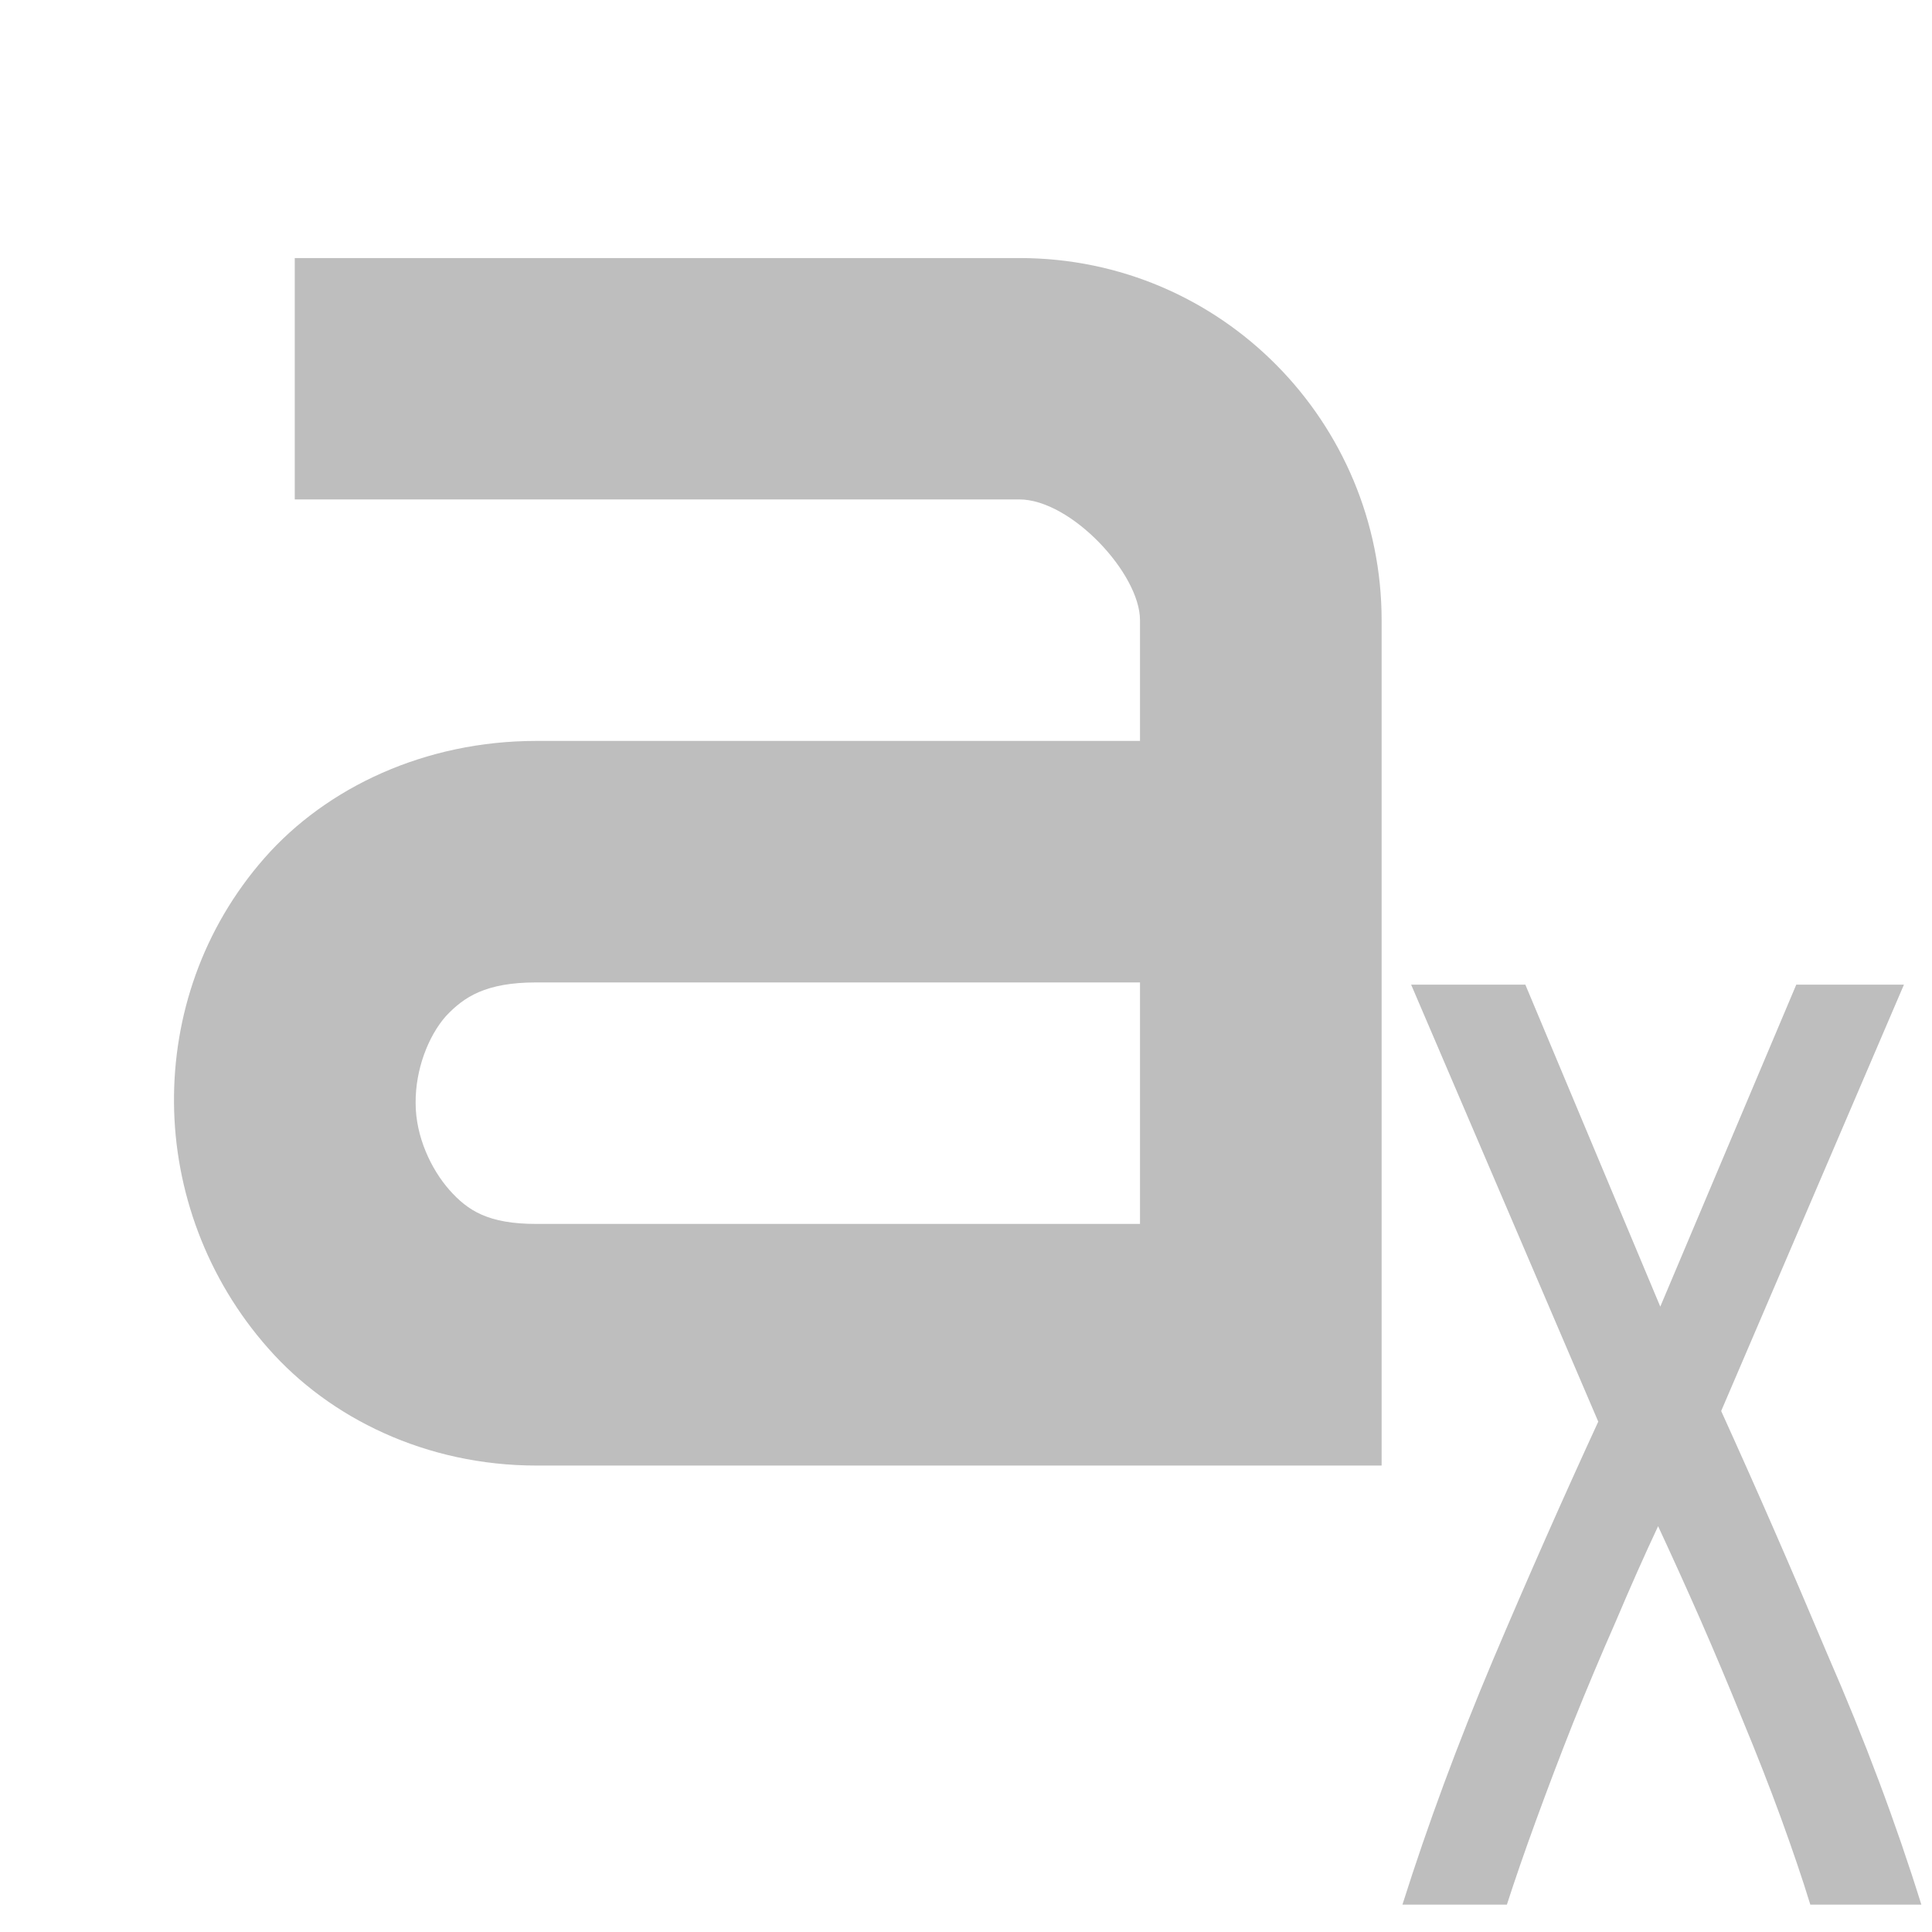
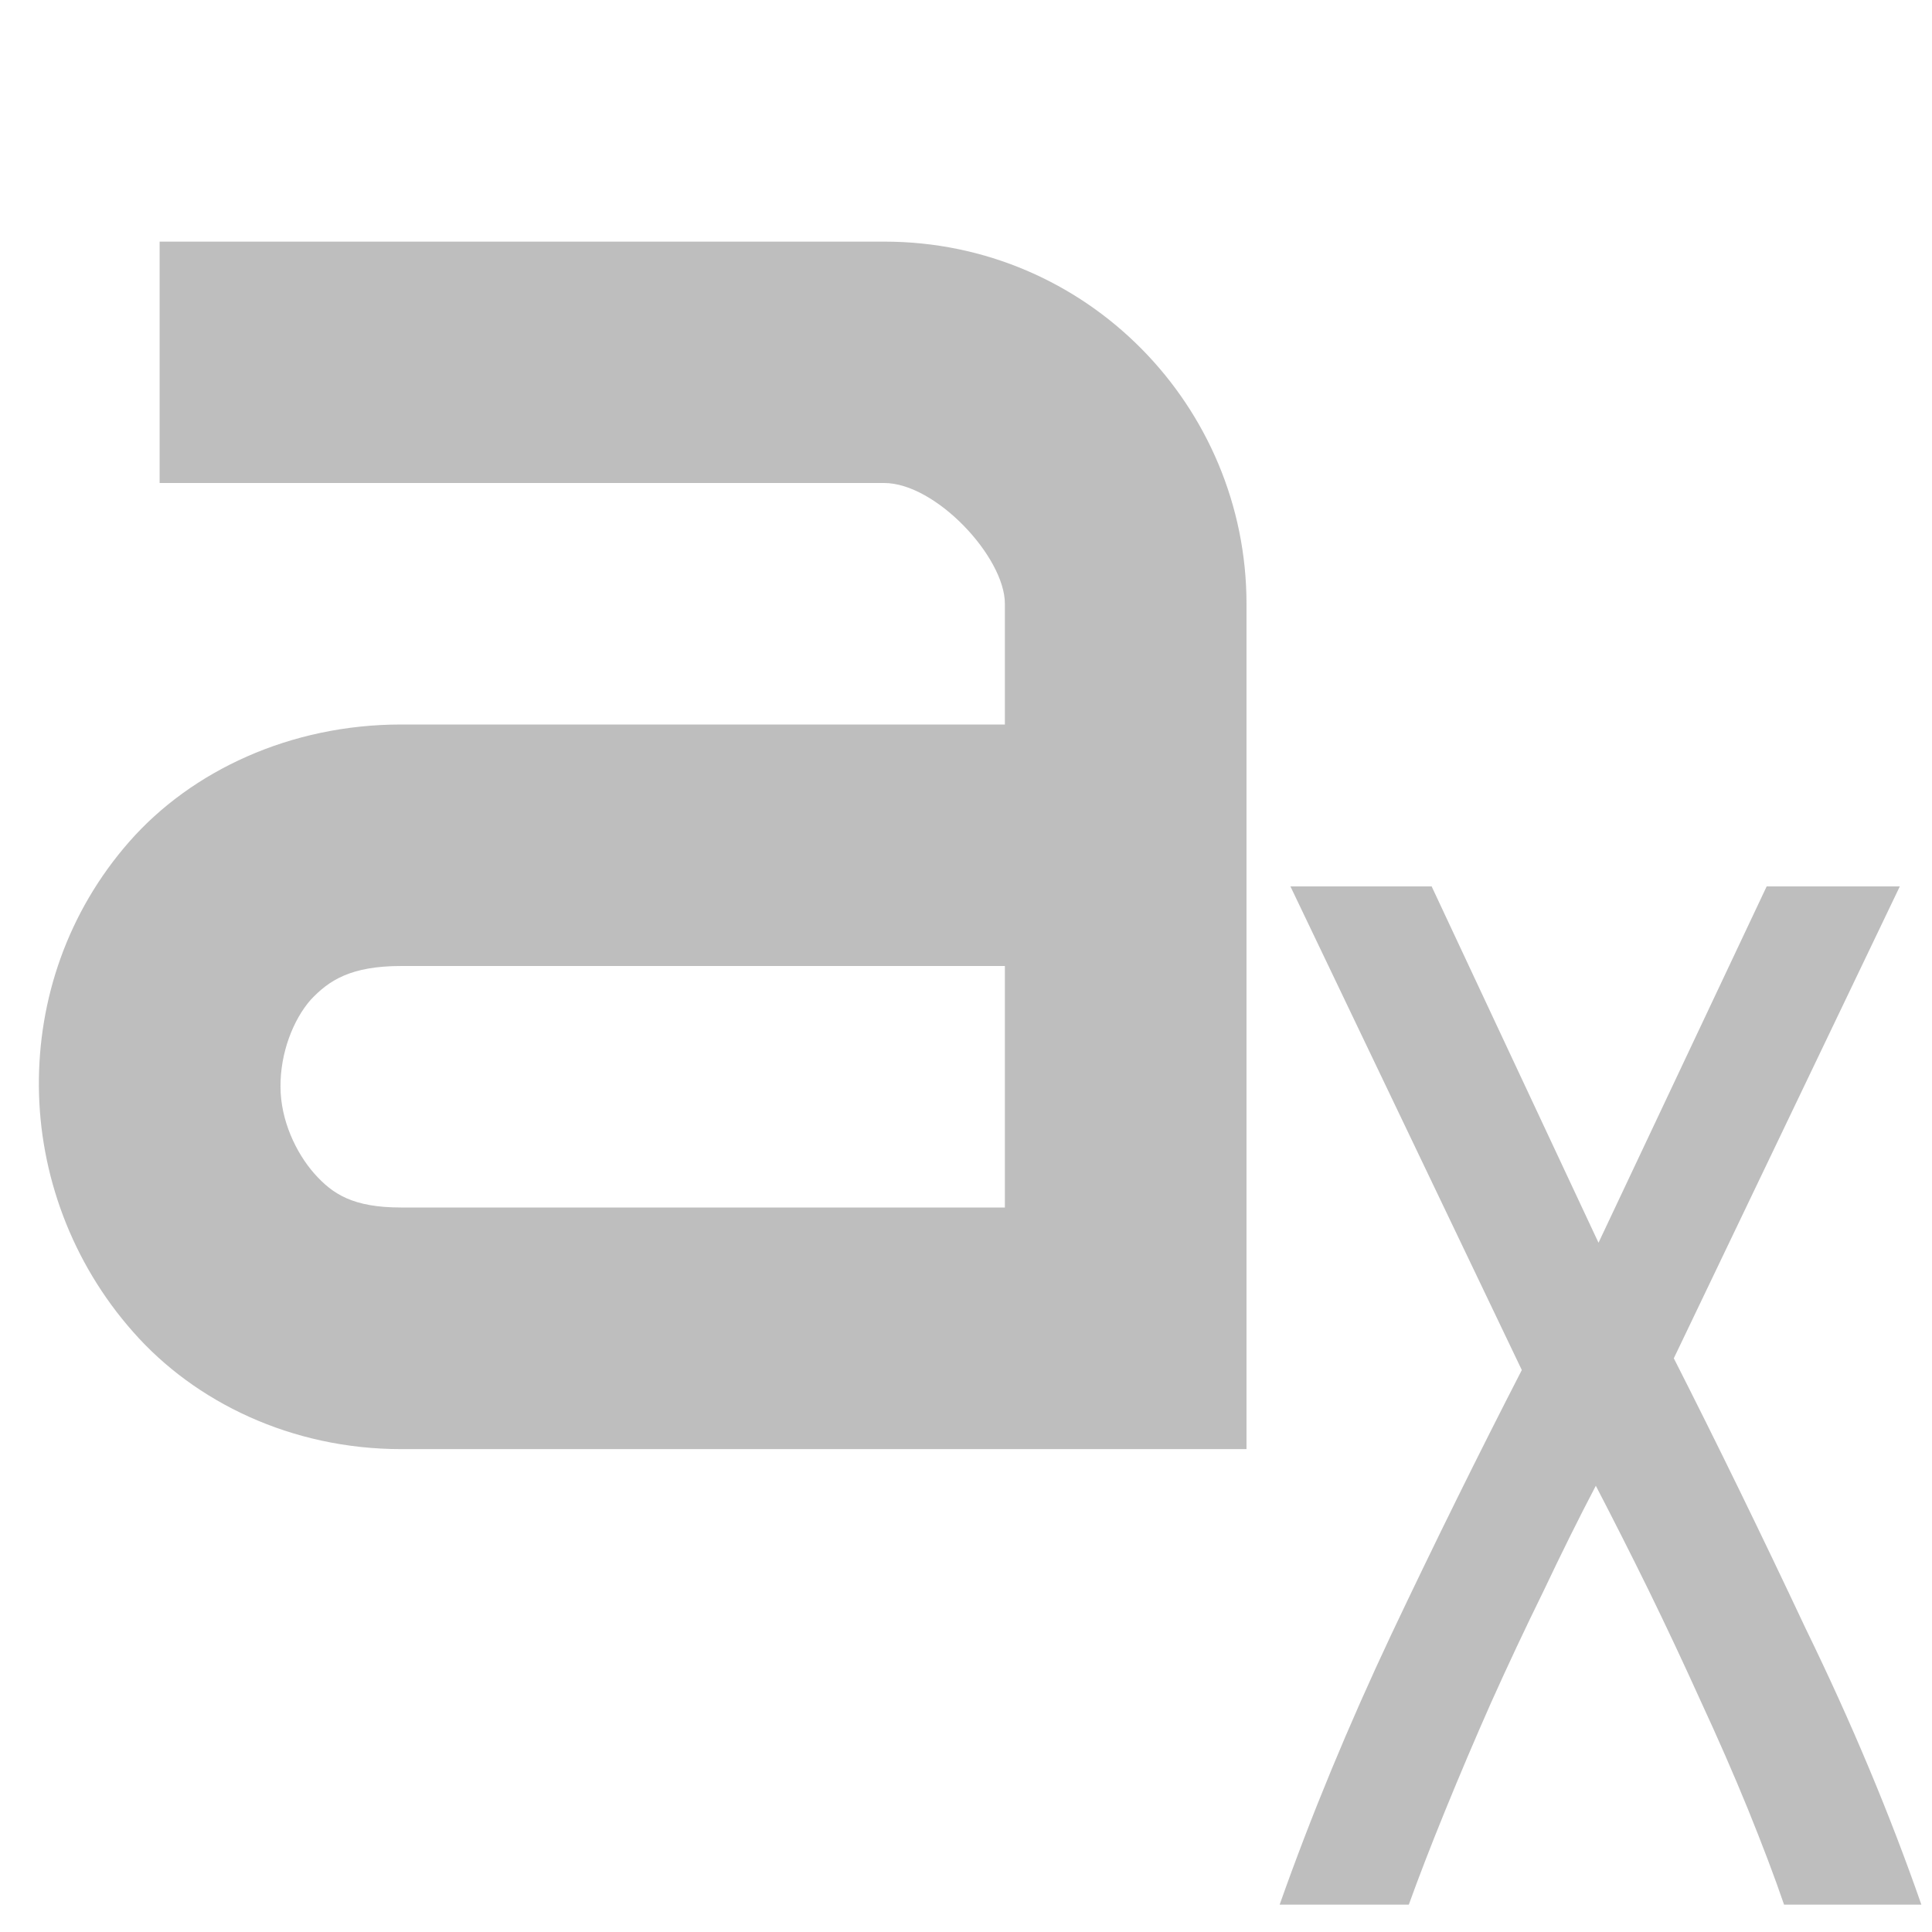
<svg xmlns="http://www.w3.org/2000/svg" id="svg7384" height="16" width="16" version="1.1">
  <defs id="defs10" />
-   <path d="m 2.441,2.136 v 2 h 6 c 0.428,0 1,0.614 1,1 v 1 h -5 c -0.919,0 -1.736,0.384 -2.25,0.969 -0.514,0.585 -0.756,1.311 -0.75,2.031 0.006,0.721 0.269,1.453 0.781,2.031 0.51,0.58 1.31,0.97 2.22,0.97 h 6 1 v -1 -6 c 0,-1.634 -1.32,-3 -3,-3 h -6 z m 2,6 h 5 v 2 h -5 c -0.398,0 -0.567,-0.11 -0.719,-0.281 -0.15,-0.17 -0.28,-0.44 -0.28,-0.72 -0.002,-0.279 0.105,-0.554 0.25,-0.719 0.15,-0.16 0.33,-0.28 0.75,-0.28 z" style="text-indent:0;text-transform:none;block-progression:tb;color:#000000;fill:#bebebe" id="path11643-3-2" />
-   <g transform="scale(0.7842216,1.27515)" style="font-size:41.779px;font-style:normal;font-weight:normal;line-height:125%;letter-spacing:0px;word-spacing:0px;fill:#bebebe;fill-opacity:1;stroke:none;font-family:Sans" id="text3008">
+   <path d="m 1.322,2 v 2 h 6 c 0.428,0 1,0.614 1,1 v 1 h -5 c -0.919,0 -1.736,0.384 -2.25,0.969 -0.514,0.585 -0.756,1.311 -0.75,2.031 0.006,0.721 0.269,1.453 0.781,2.031 0.51,0.58 1.31,0.97 2.22,0.97 h 6 1 v -1 -6 c 0,-1.634 -1.32,-3 -3,-3 h -6 z m 2,6 h 5 v 2 h -5 c -0.398,0 -0.567,-0.11 -0.719,-0.281 -0.15,-0.17 -0.28,-0.44 -0.28,-0.72 -0.002,-0.279 0.105,-0.554 0.25,-0.719 0.15,-0.16 0.33,-0.28 0.75,-0.28 z" style="text-indent:0;text-transform:none;block-progression:tb;color:#000000;fill:#bebebe" id="path11643-3-2" />
+   <g transform="matrix(0.9697828,0,0,1.411323,-3.764983,-1.684641)" style="font-size:41.779px;font-style:normal;font-weight:normal;line-height:125%;letter-spacing:0px;word-spacing:0px;fill:#bebebe;fill-opacity:1;stroke:none;font-family:Sans" id="text3008">
    <path d="m 19.118,12.371 c -0.084,-0.169 -0.188,-0.356 -0.31,-0.563 -0.123,-0.207 -0.257,-0.417 -0.402,-0.632 -0.146,-0.222 -0.295,-0.44 -0.448,-0.655 -0.153,-0.214 -0.303,-0.417 -0.448,-0.609 -0.146,0.191 -0.295,0.398 -0.448,0.62 -0.153,0.214 -0.303,0.433 -0.448,0.655 -0.138,0.214 -0.268,0.425 -0.391,0.632 -0.123,0.207 -0.226,0.391 -0.31,0.551 l -1.103,0 c 0.268,-0.521 0.586,-1.049 0.954,-1.586 0.375,-0.544 0.747,-1.061 1.114,-1.551 l -1.976,-2.838 1.206,0 1.425,2.091 1.436,-2.091 1.137,0 -1.93,2.769 c 0.368,0.498 0.743,1.026 1.126,1.586 0.391,0.551 0.72,1.091 0.988,1.62 l -1.172,0" style="font-size:11.489px;font-variant:normal;font-stretch:normal;fill:#bebebe;font-family:Ubuntu;-inkscape-font-specification:Ubuntu" id="path3842" />
  </g>
</svg>
